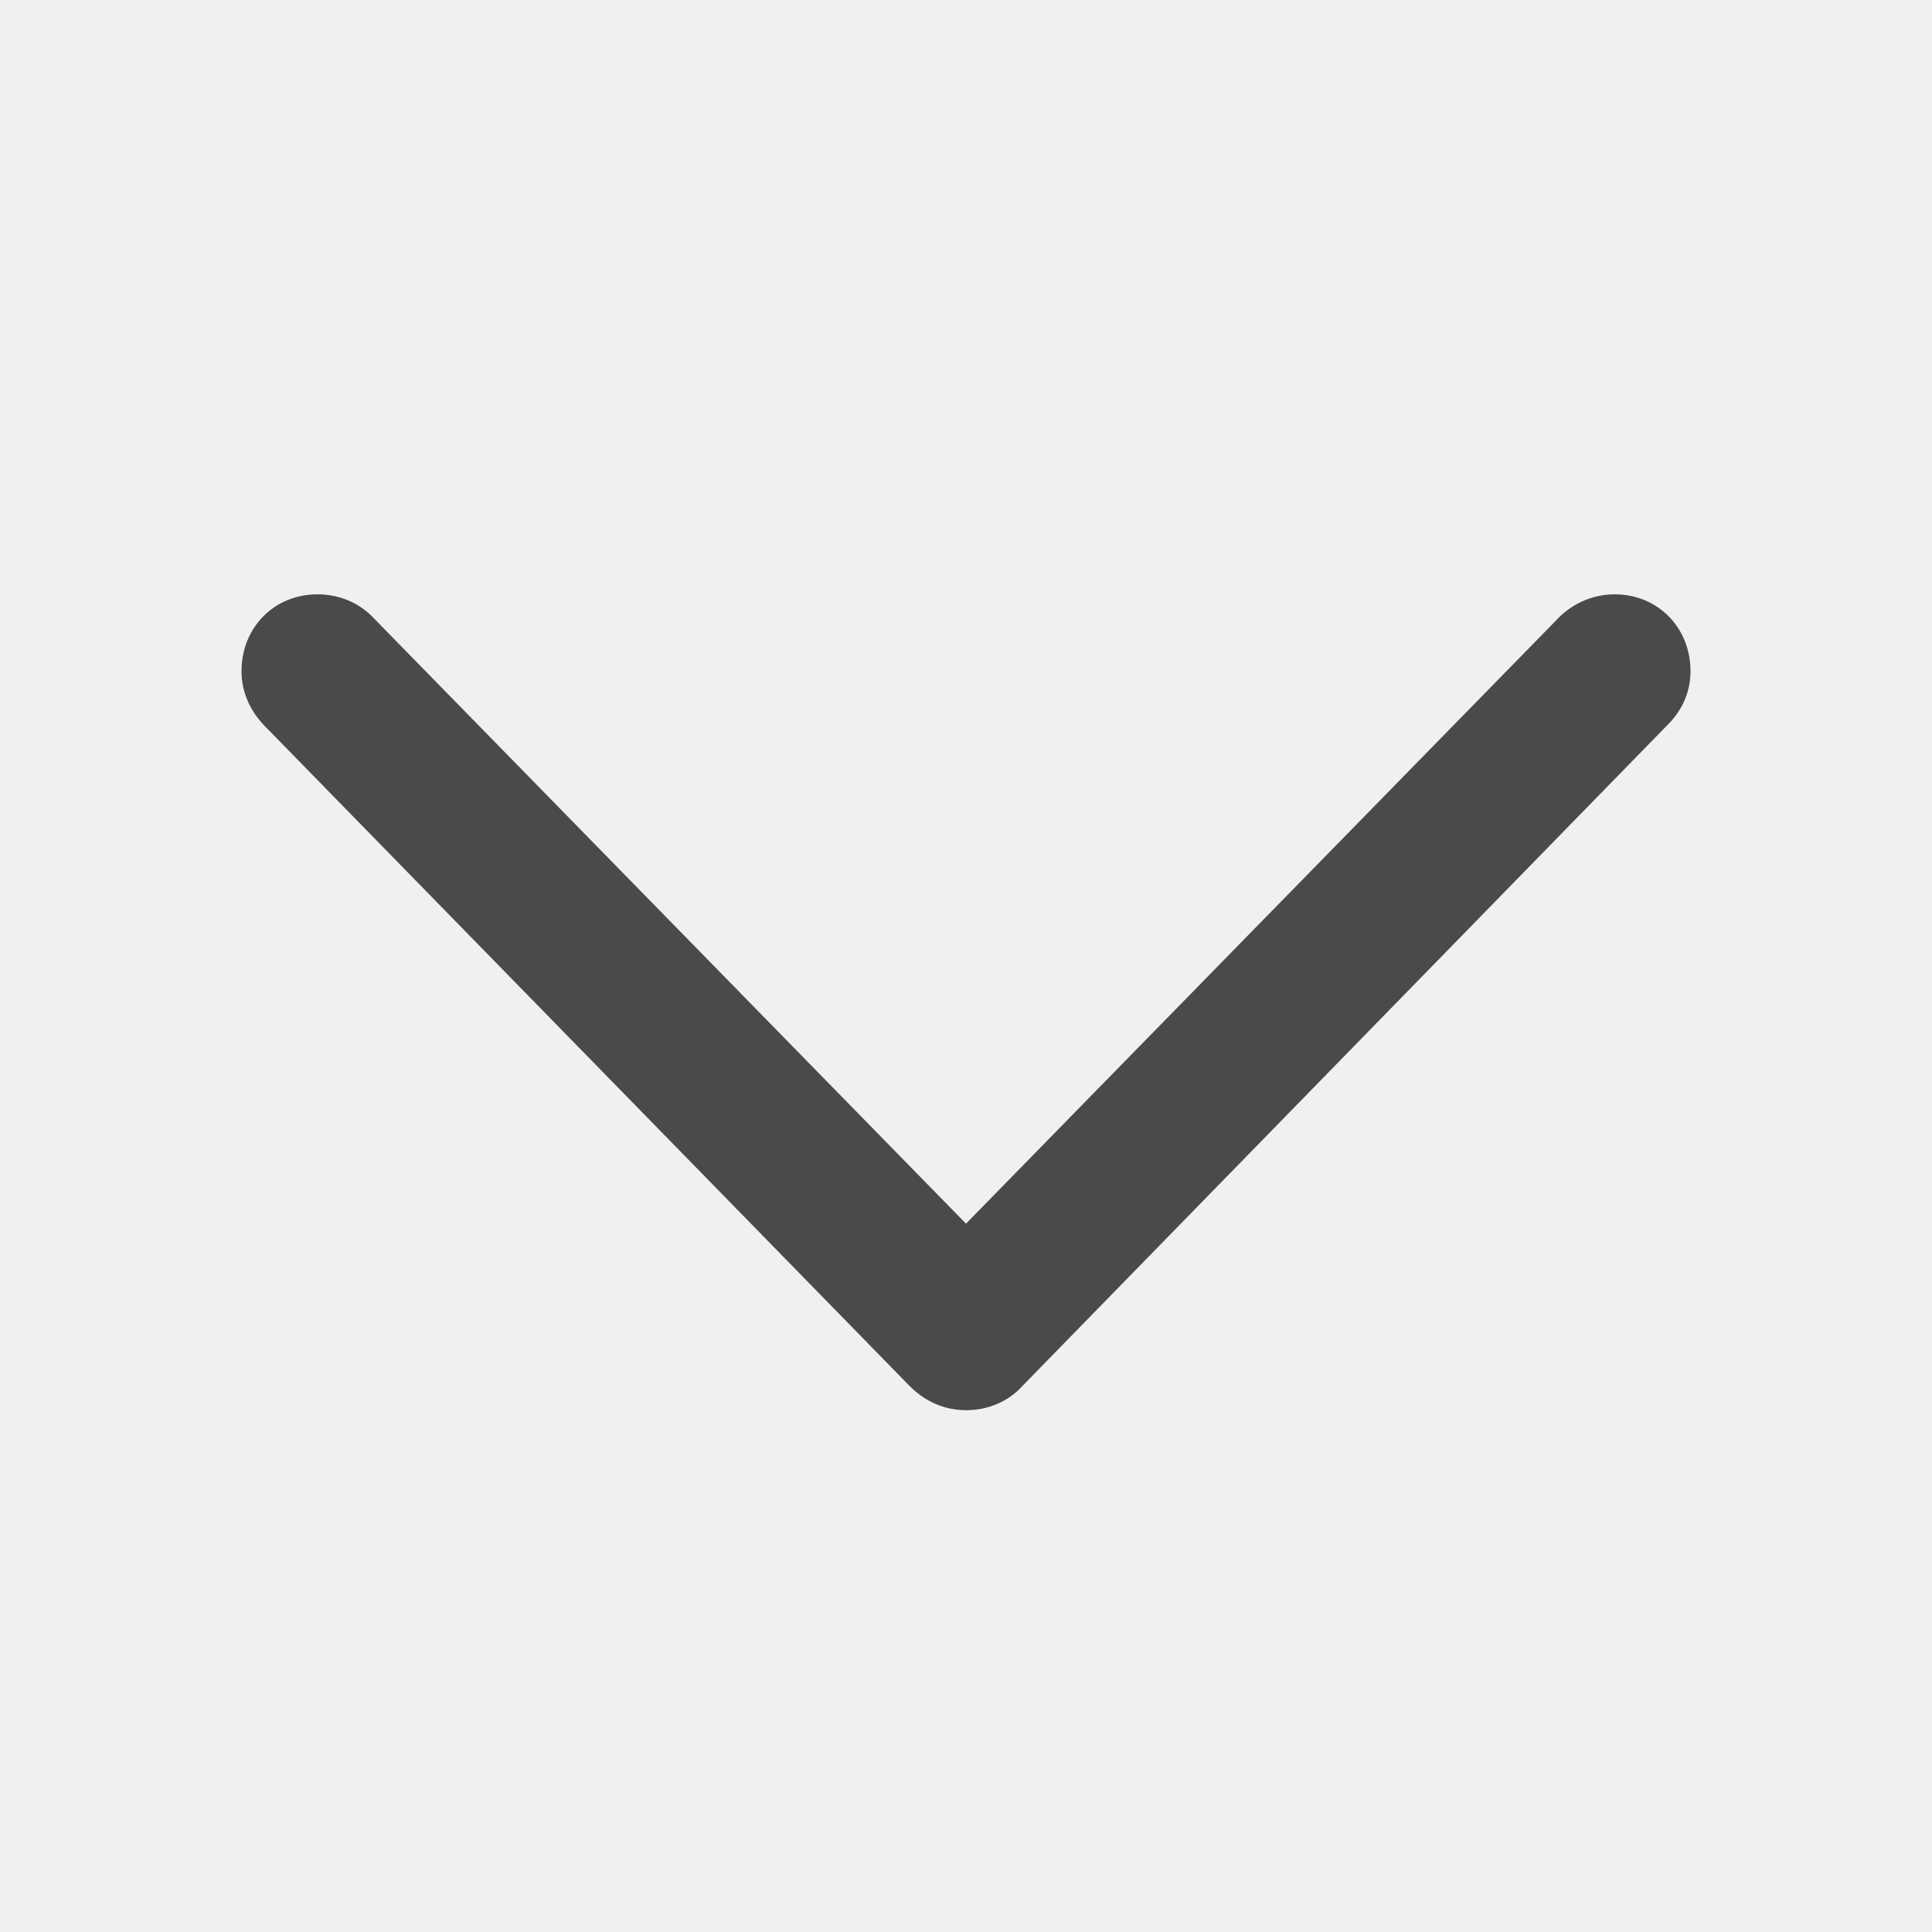
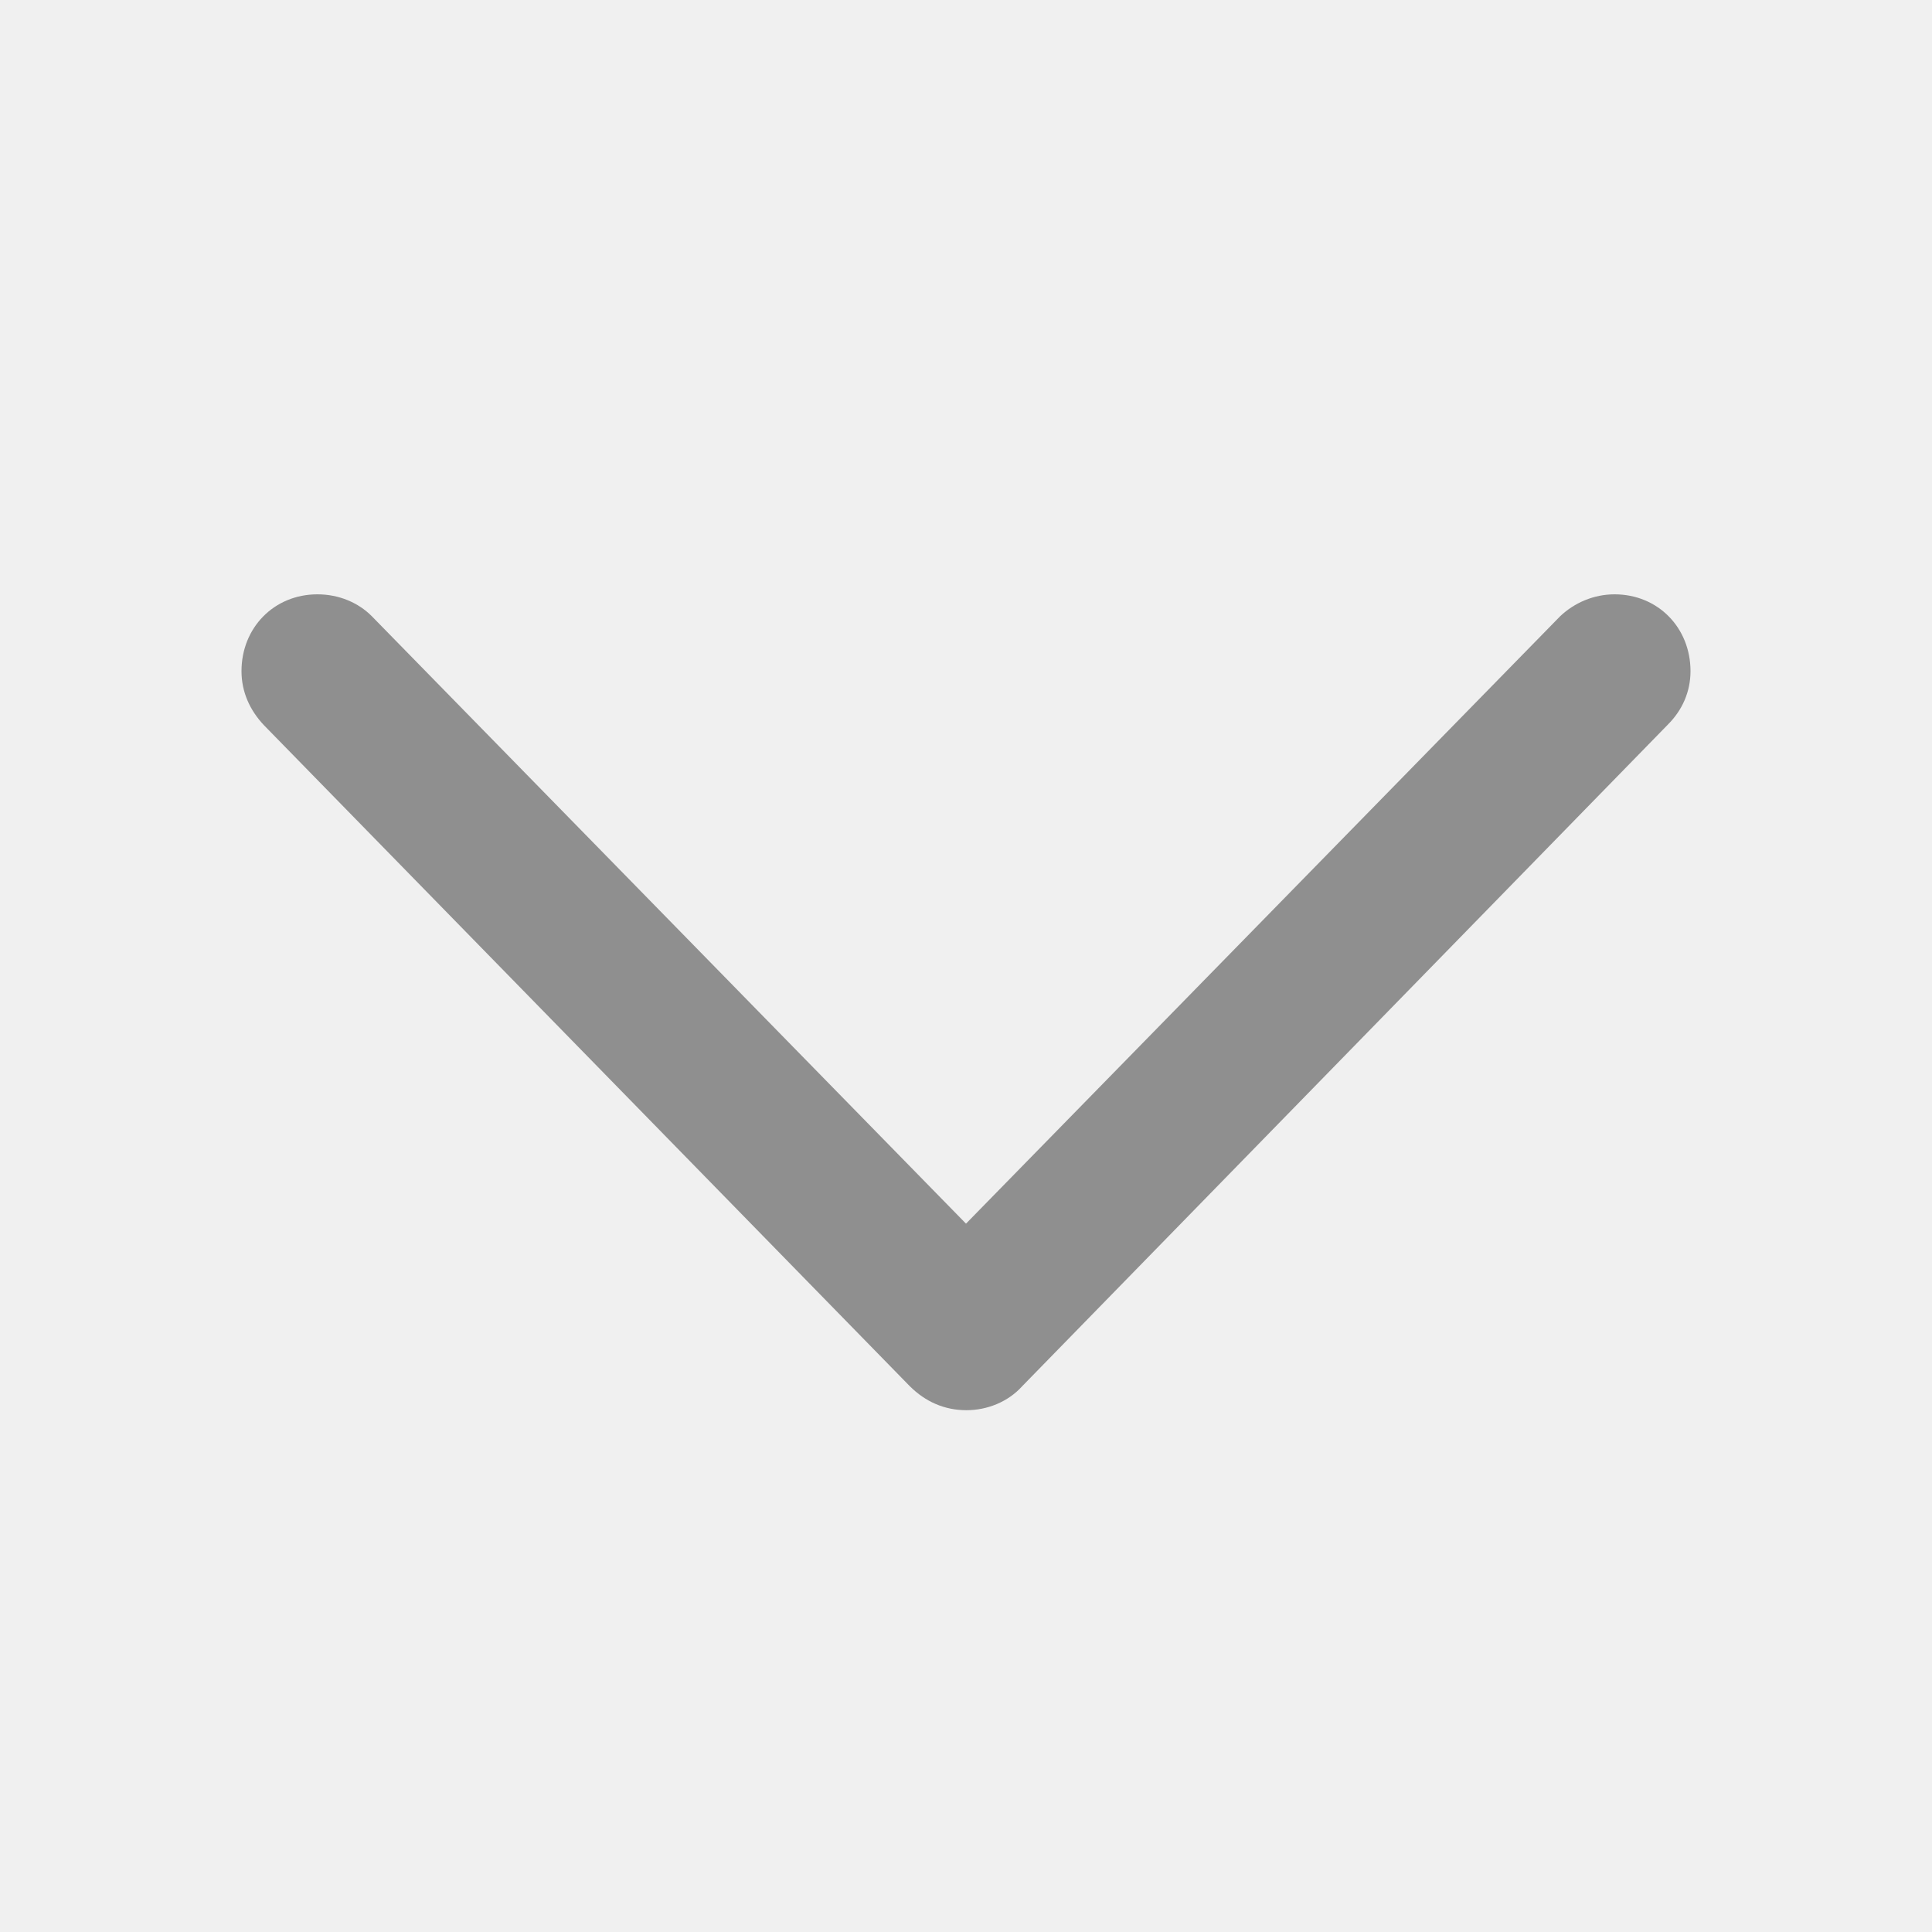
<svg xmlns="http://www.w3.org/2000/svg" width="24" height="24" viewBox="0 0 24 24" fill="none">
  <g clip-path="url(#clip0_51_1257)">
-     <path d="M12.005 17.518C12.264 17.518 12.523 17.415 12.7 17.218L20.72 9C20.896 8.824 21 8.596 21 8.337C21 7.798 20.596 7.383 20.057 7.383C19.798 7.383 19.56 7.487 19.383 7.653L11.446 15.767H12.554L4.617 7.653C4.451 7.487 4.212 7.383 3.943 7.383C3.404 7.383 3 7.798 3 8.337C3 8.596 3.104 8.824 3.28 9.01L11.3 17.218C11.497 17.415 11.736 17.518 12.005 17.518Z" fill="#4A4A4A" />
+     <path d="M12.005 17.518C12.264 17.518 12.523 17.415 12.7 17.218L20.72 9C20.896 8.824 21 8.596 21 8.337C21 7.798 20.596 7.383 20.057 7.383C19.798 7.383 19.56 7.487 19.383 7.653L11.446 15.767H12.554L4.617 7.653C4.451 7.487 4.212 7.383 3.943 7.383C3.404 7.383 3 7.798 3 8.337C3 8.596 3.104 8.824 3.28 9.01L11.3 17.218C11.497 17.415 11.736 17.518 12.005 17.518Z" fill="#8F8F8F" />
  </g>
  <defs>
    <clipPath id="clip0_51_1257">
      <rect width="18" height="11.036" fill="white" transform="translate(3 6.48181)" />
    </clipPath>
  </defs>
</svg>
